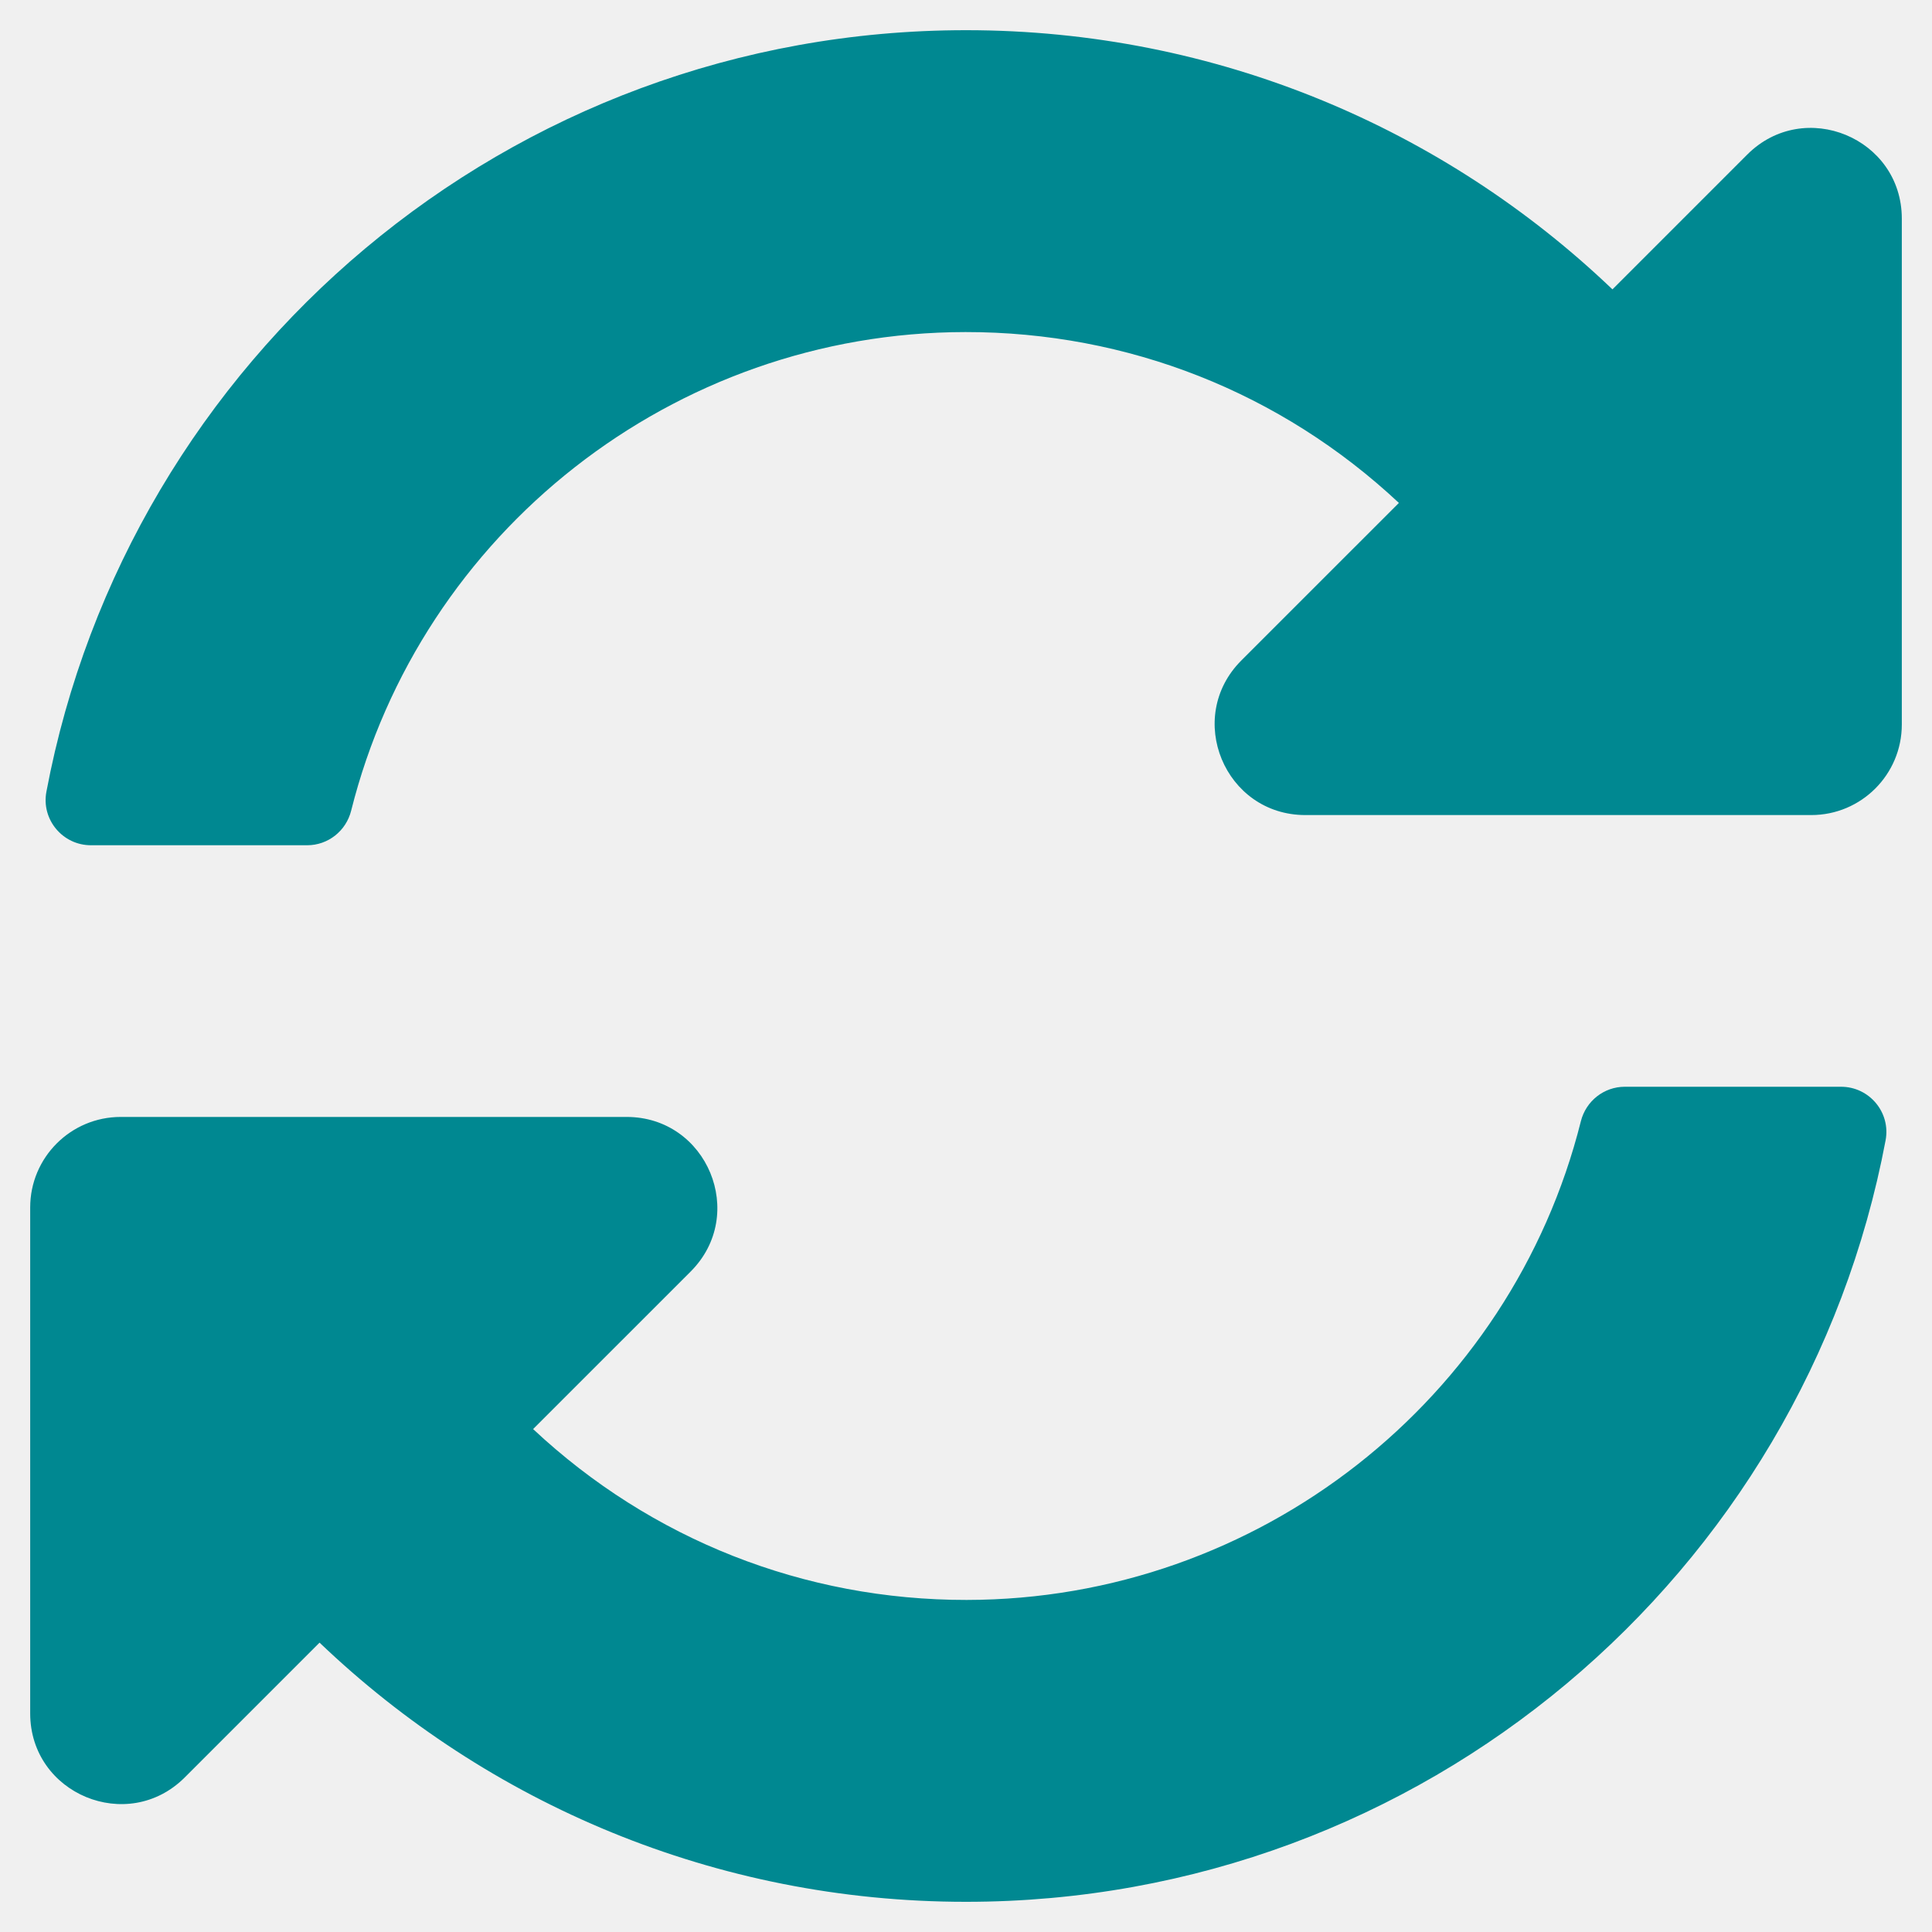
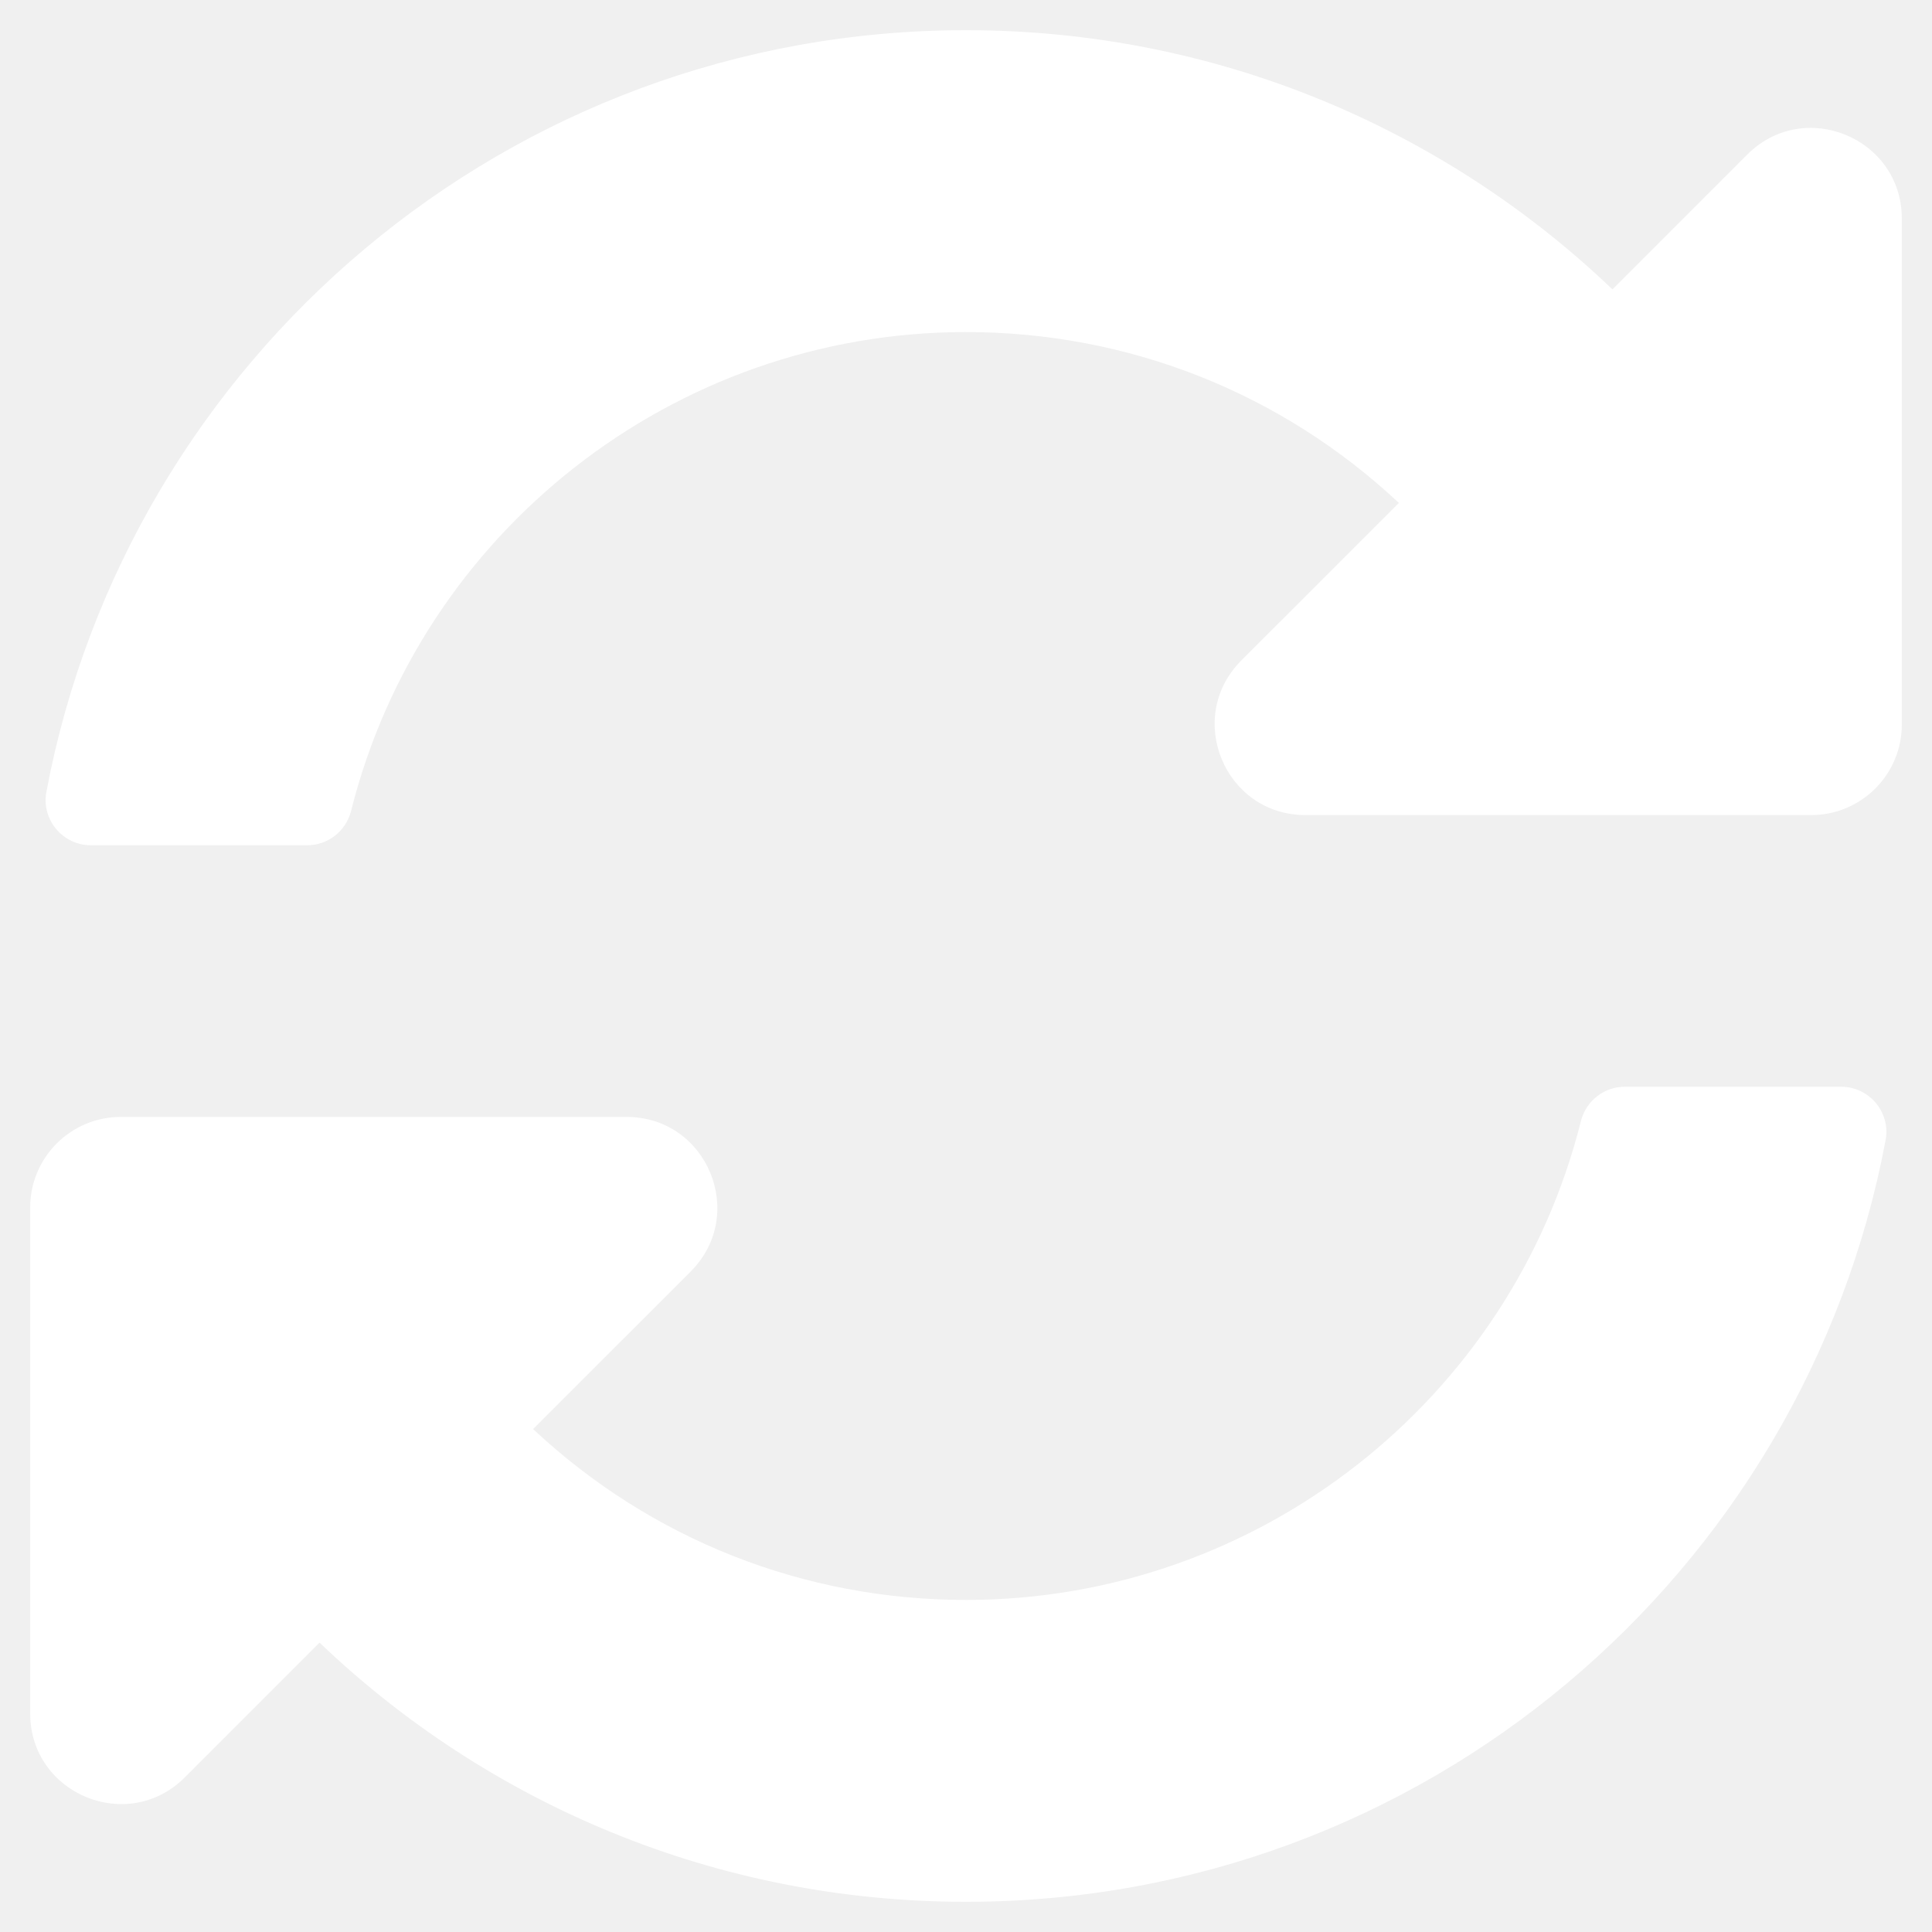
<svg xmlns="http://www.w3.org/2000/svg" aria-hidden="true" focusable="false" data-prefix="fas" data-icon="sync-alt" class="svg-inline--fa fa-sync-alt fa-w-16" role="img" viewBox="0 0 512 512">
-   <path fill="rgb(0, 136, 145)" d="M370.72 133.28C339.458 104.008 298.888 87.962 255.848 88c-77.458.068-144.328 53.178-162.791 126.85-1.344 5.363-6.122 9.15-11.651 9.15H24.103c-7.498 0-13.194-6.807-11.807-14.176C33.933 94.924 134.813 8 256 8c66.448 0 126.791 26.136 171.315 68.685L463.03 40.97C478.149 25.851 504 36.559 504 57.941V192c0 13.255-10.745 24-24 24H345.941c-21.382 0-32.09-25.851-16.971-40.971l41.75-41.749zM32 296h134.059c21.382 0 32.09 25.851 16.971 40.971l-41.75 41.75c31.262 29.273 71.835 45.319 114.876 45.28 77.418-.07 144.315-53.144 162.787-126.849 1.344-5.363 6.122-9.15 11.651-9.15h57.304c7.498 0 13.194 6.807 11.807 14.176C478.067 417.076 377.187 504 256 504c-66.448 0-126.791-26.136-171.315-68.685L48.97 471.03C33.851 486.149 8 475.441 8 454.059V320c0-13.255 10.745-24 24-24z" />
+   <path fill="#ffffff" d="M370.72 133.28C339.458 104.008 298.888 87.962 255.848 88c-77.458.068-144.328 53.178-162.791 126.85-1.344 5.363-6.122 9.15-11.651 9.15H24.103c-7.498 0-13.194-6.807-11.807-14.176C33.933 94.924 134.813 8 256 8c66.448 0 126.791 26.136 171.315 68.685L463.03 40.97C478.149 25.851 504 36.559 504 57.941V192c0 13.255-10.745 24-24 24H345.941c-21.382 0-32.09-25.851-16.971-40.971l41.75-41.749zM32 296h134.059c21.382 0 32.09 25.851 16.971 40.971l-41.75 41.75c31.262 29.273 71.835 45.319 114.876 45.28 77.418-.07 144.315-53.144 162.787-126.849 1.344-5.363 6.122-9.15 11.651-9.15h57.304c7.498 0 13.194 6.807 11.807 14.176C478.067 417.076 377.187 504 256 504c-66.448 0-126.791-26.136-171.315-68.685L48.97 471.03C33.851 486.149 8 475.441 8 454.059V320c0-13.255 10.745-24 24-24z" />
</svg>
